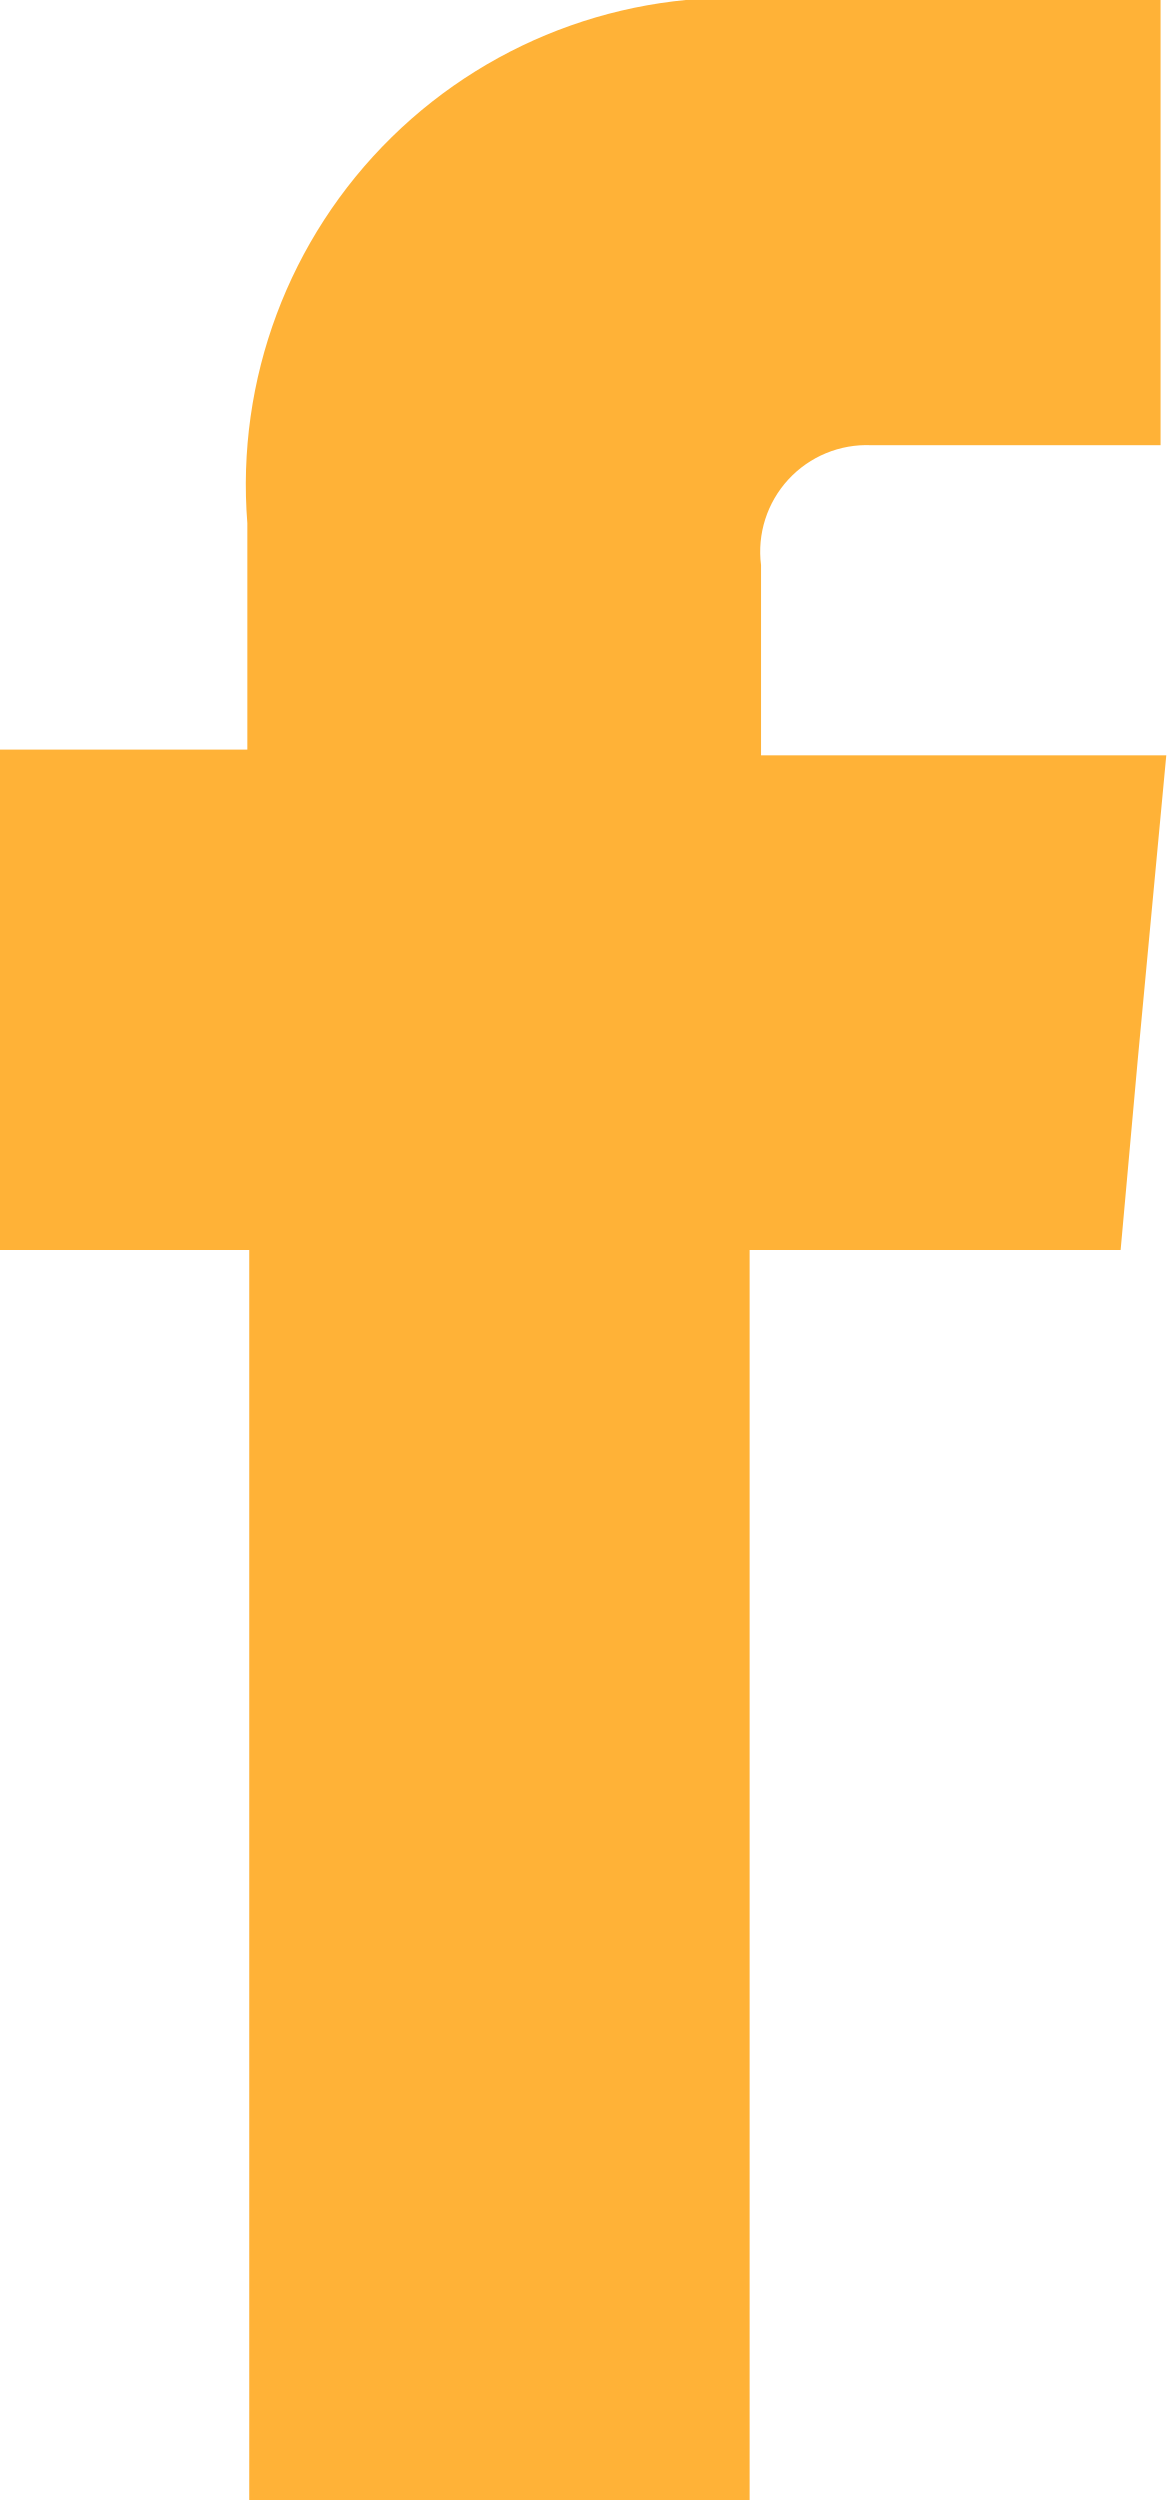
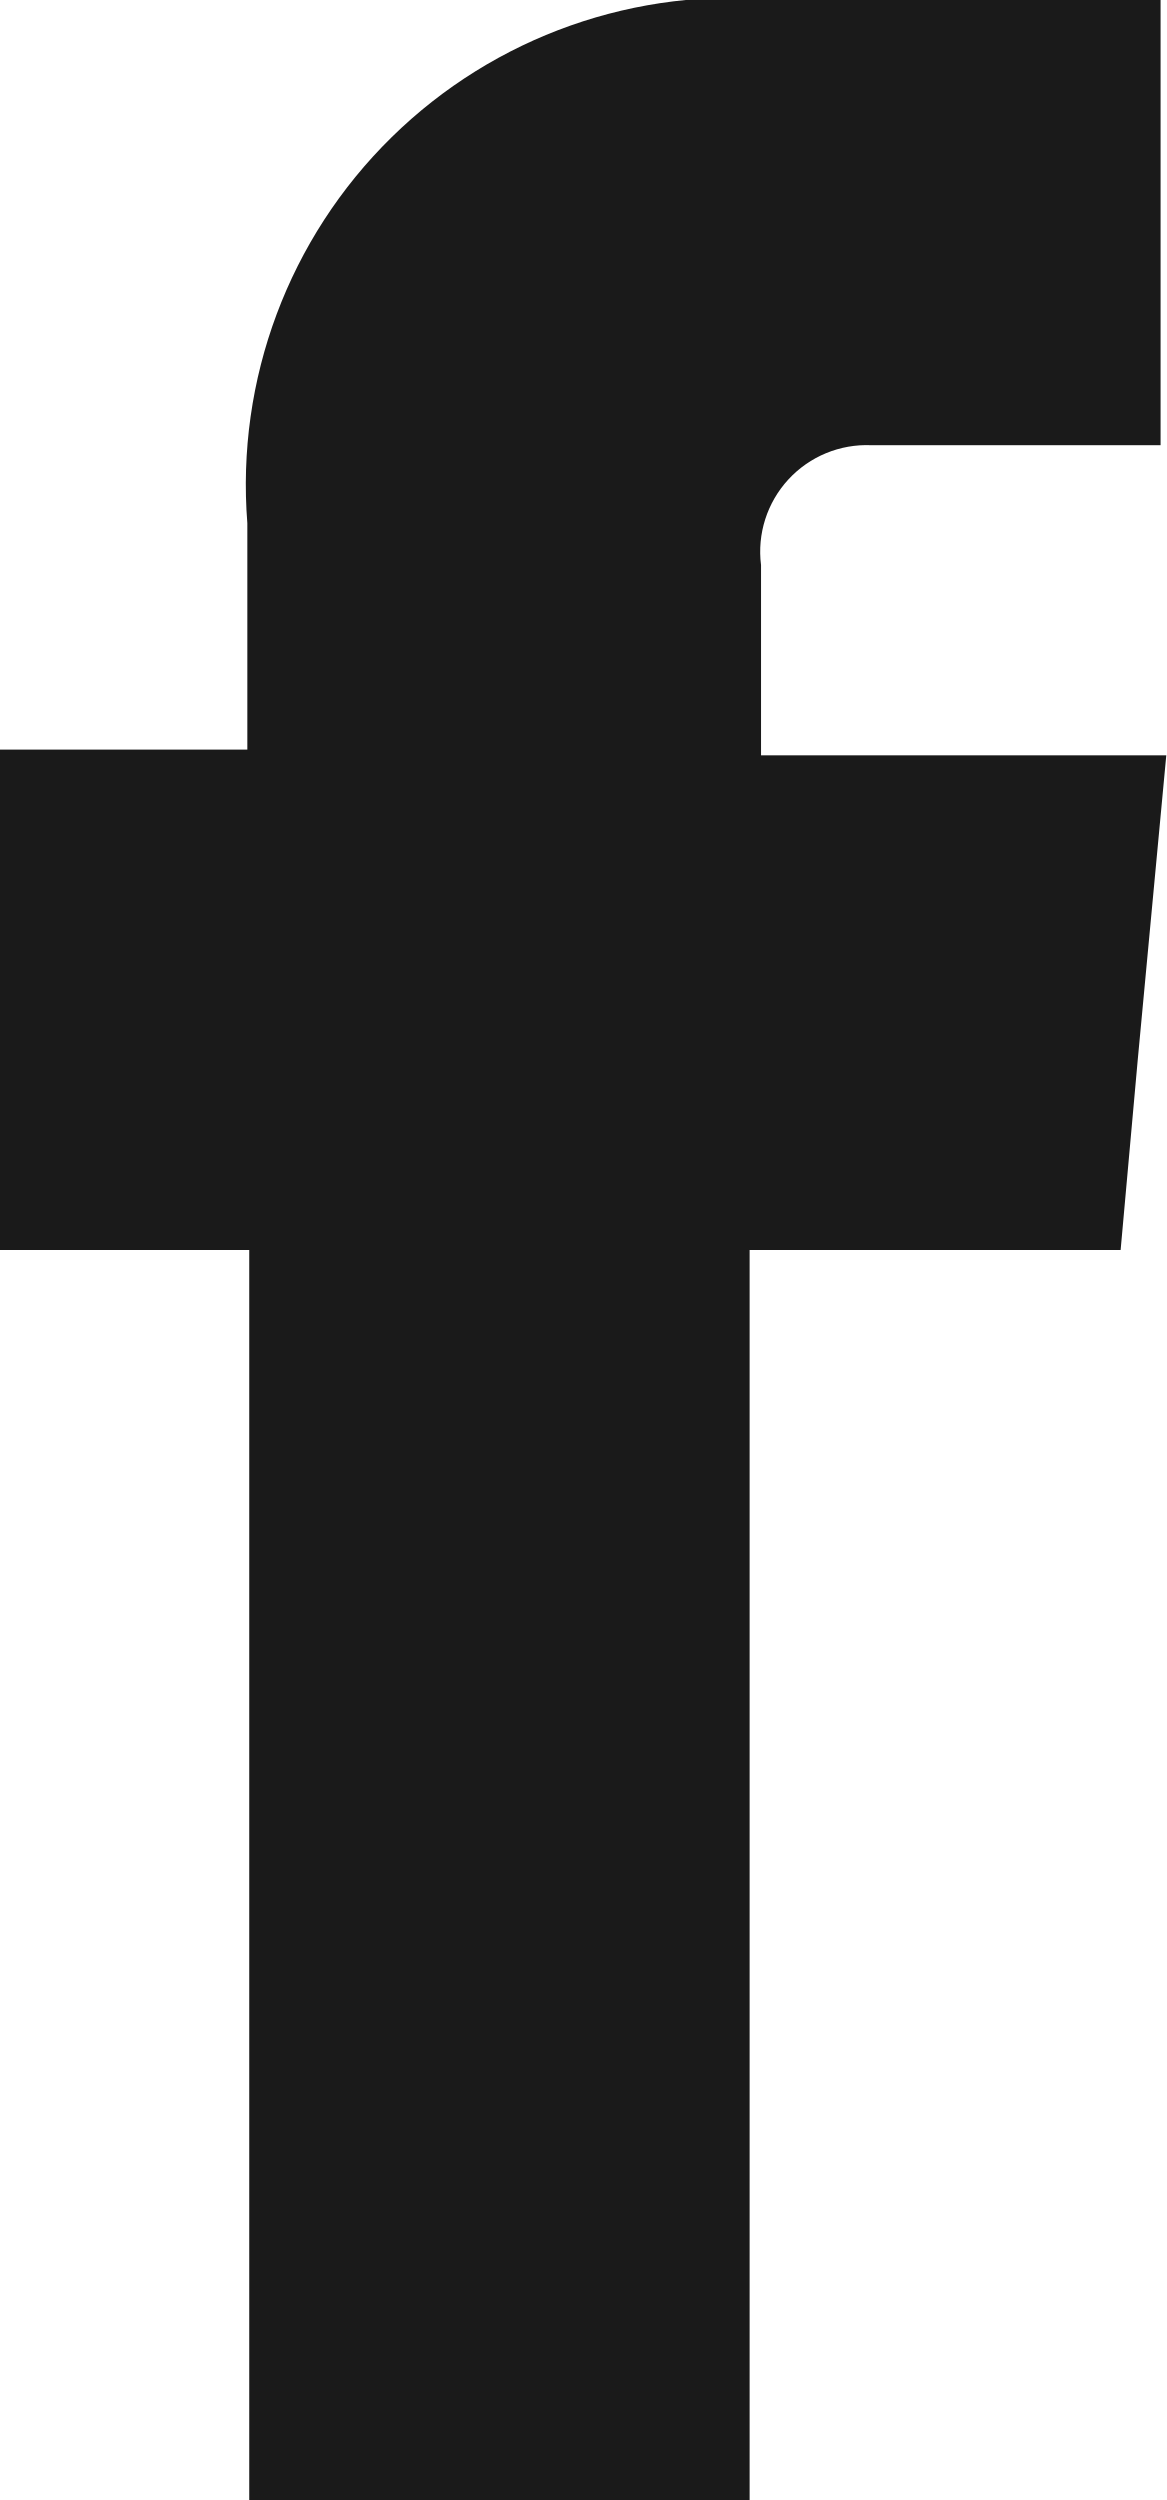
<svg xmlns="http://www.w3.org/2000/svg" viewBox="0 0 6.13 13.14">
  <defs>
-     <style>.cls-1{fill:#ffb237;}</style>
+     <style>.cls-1{fill:#1a1a1a;}</style>
  </defs>
  <g id="Layer_2" data-name="Layer 2">
    <g id="Cards">
      <path class="cls-1" d="M3.94,13.14V6.57H5.89l.09-1,.15-1.6H4v-1a.56.56,0,0,1,.58-.63H6.1V0h-2A2.56,2.56,0,0,0,1.3,2.75V3.94H0V6.57H1.31v6.57H3.94" />
    </g>
  </g>
</svg>
